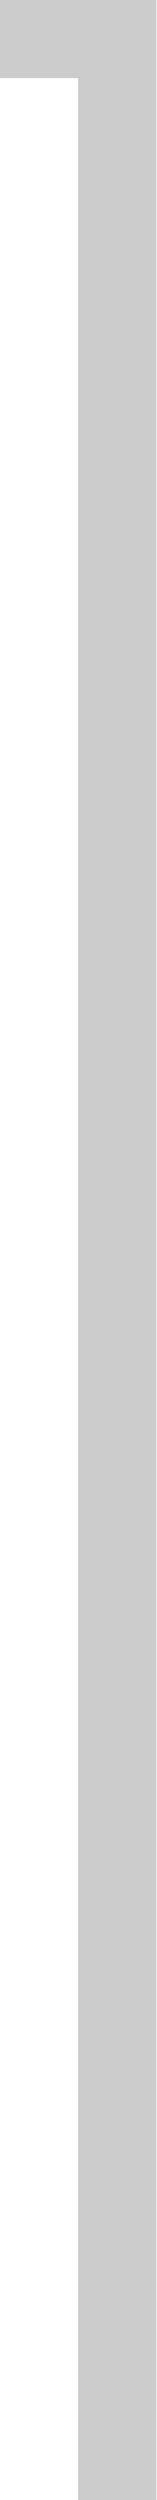
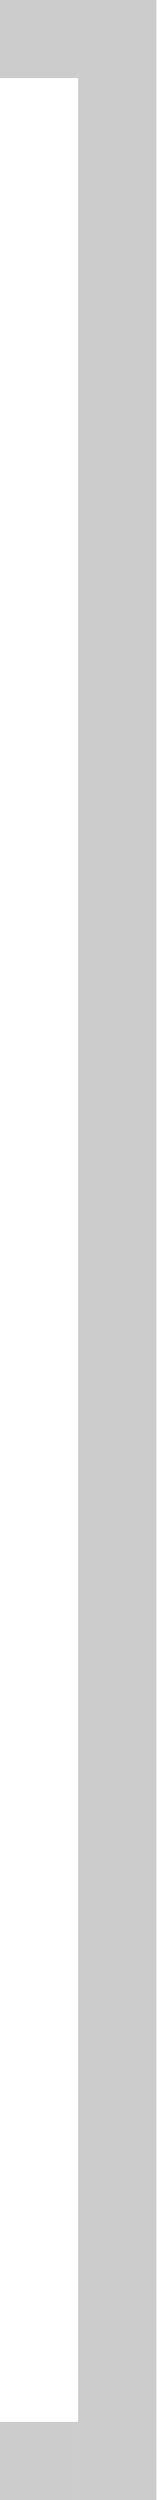
<svg xmlns="http://www.w3.org/2000/svg" width="2" height="32" viewBox="0 0 2 32" version="1.1" id="svg6">
  <defs id="defs10" />
  <rect width="2" height="32" id="rect2" style="fill:#ffffff;fill-opacity:1" fill="#E0E0E0" />
  <path id="rect4-6" style="fill:#000000;fill-opacity:1;stroke-width:1;opacity:0.2" d="m 0,2e-7 v 1 H 1 V 32 H 2 V 1 2e-7 H 1 Z" />
+   <rect style="opacity:0.2;fill:#000000;fill-opacity:1;stroke:none;stroke-width:0.056" id="rect7108" width="1" height="1" x="0" y="31" />
</svg>
